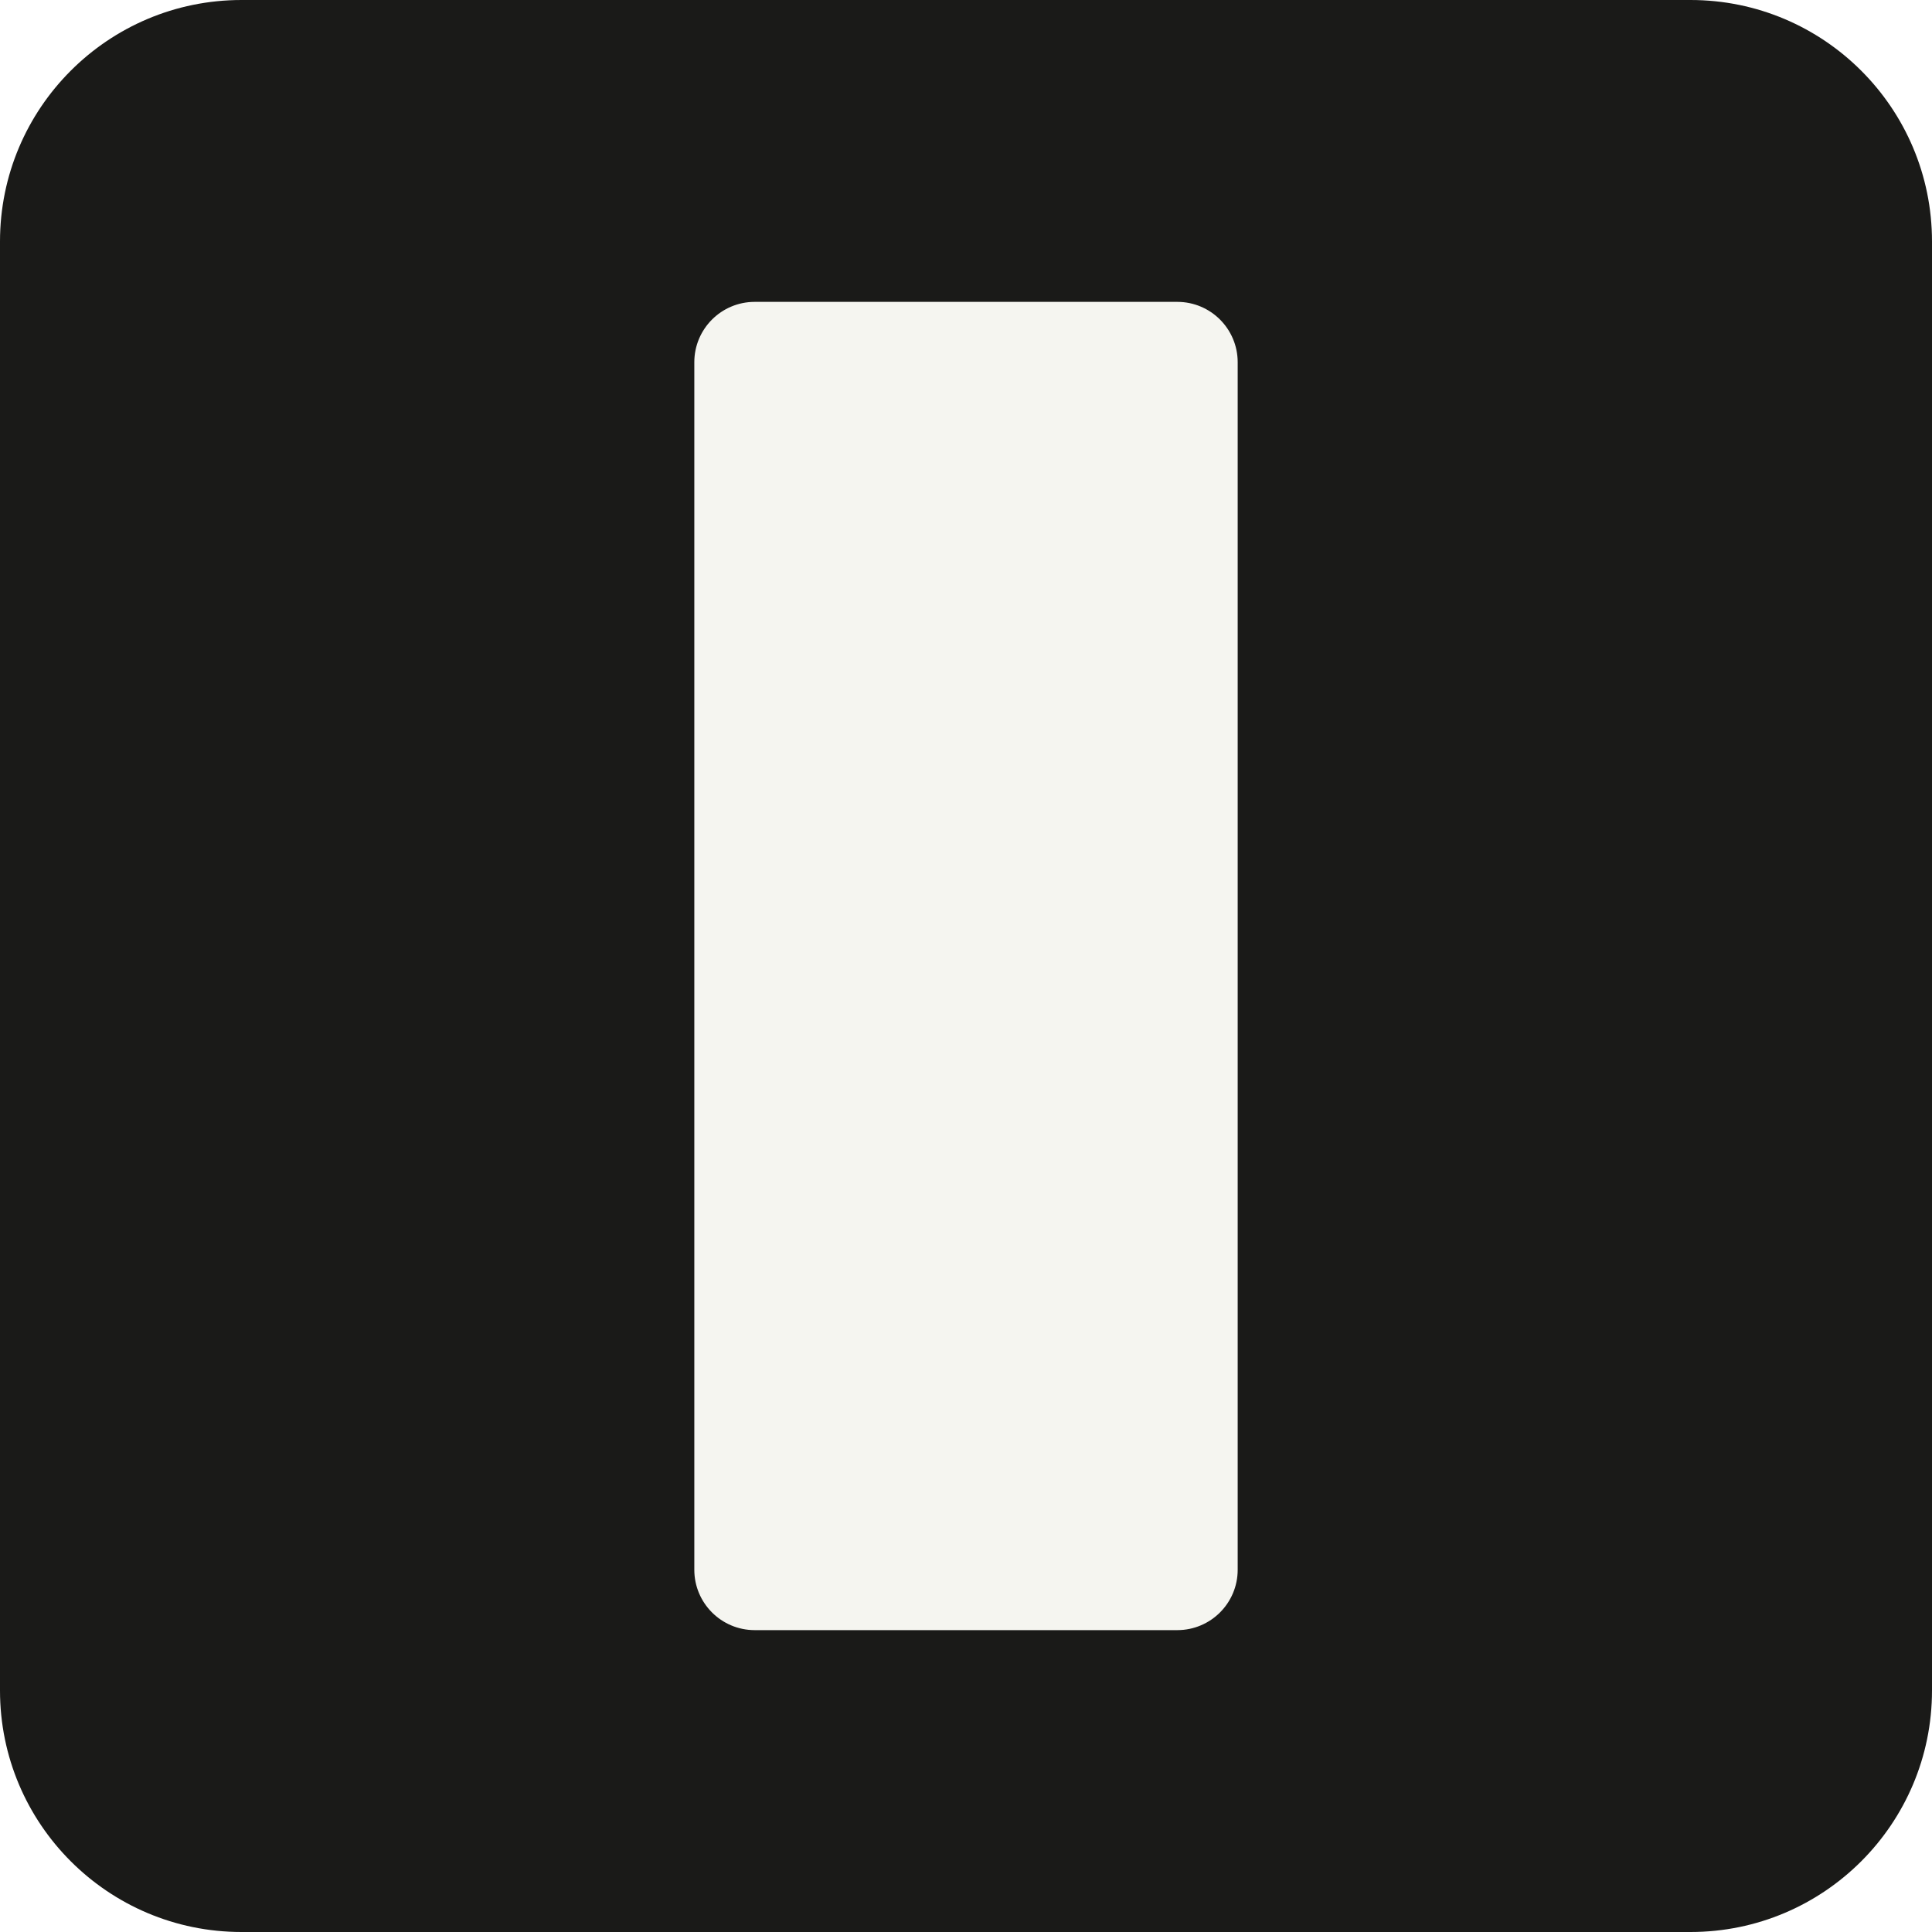
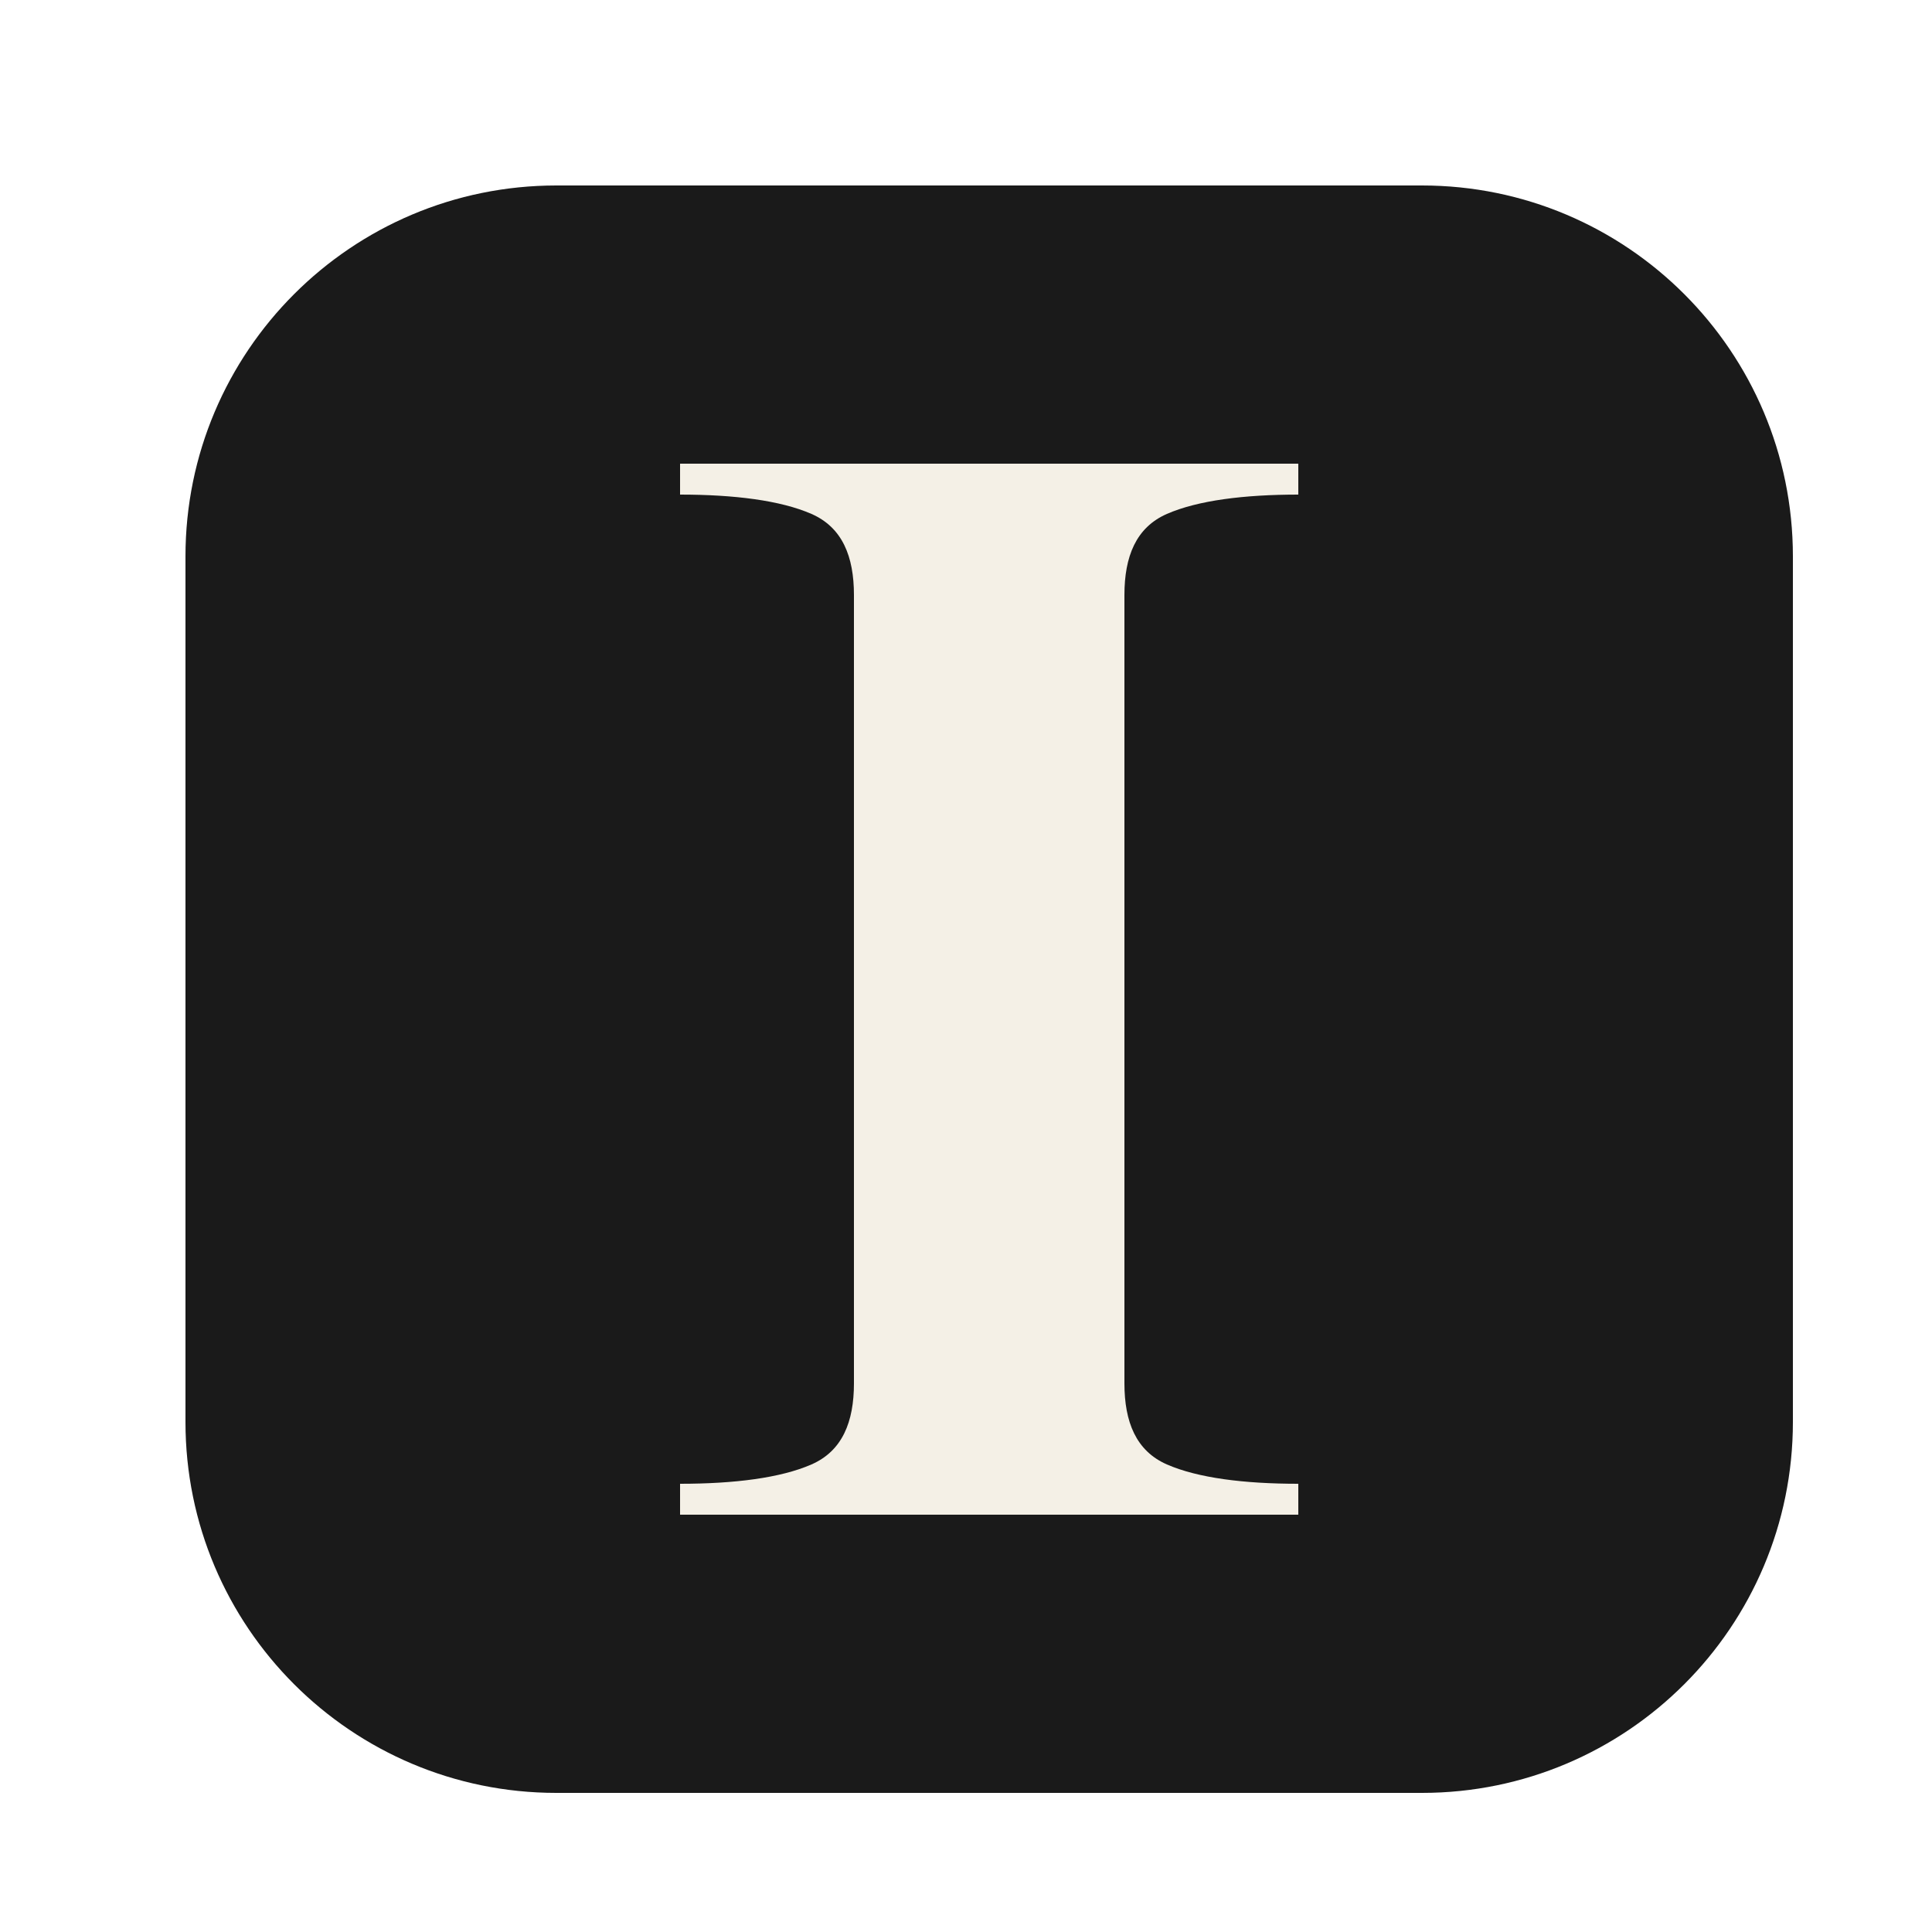
- <svg xmlns="http://www.w3.org/2000/svg" width="128" height="128" viewBox="0 0 128 128" fill="none">
-   <rect width="128" height="128" rx="16" fill="#1A1A18" />
-   <rect x="46" y="20" width="36" height="88" rx="4" fill="#F5F5F0" />
+ <svg xmlns="http://www.w3.org/2000/svg" viewBox="0 0 500 500" width="100%" height="100%">
+   <rect x="48" y="48" width="416" height="416" rx="96" ry="96" fill="#1a1a1a" filter="url(#subtle-shadow)" />
+   <path d="         M 176,128          C 190,128 202,129.5 210,133          C 218,136.5 221,144 221,154          L 221,358          C 221,368 218,375.5 210,379          C 202,382.5 190,384 176,384          L 176,392          L 336,392          L 336,384          C 322,384 310,382.5 302,379          C 294,375.5 291,368 291,358          L 291,154          C 291,144 294,136.5 302,133          C 310,129.5 322,128 336,128          L 336,120          L 176,120          Z" fill="#f4f0e6" />
</svg>
